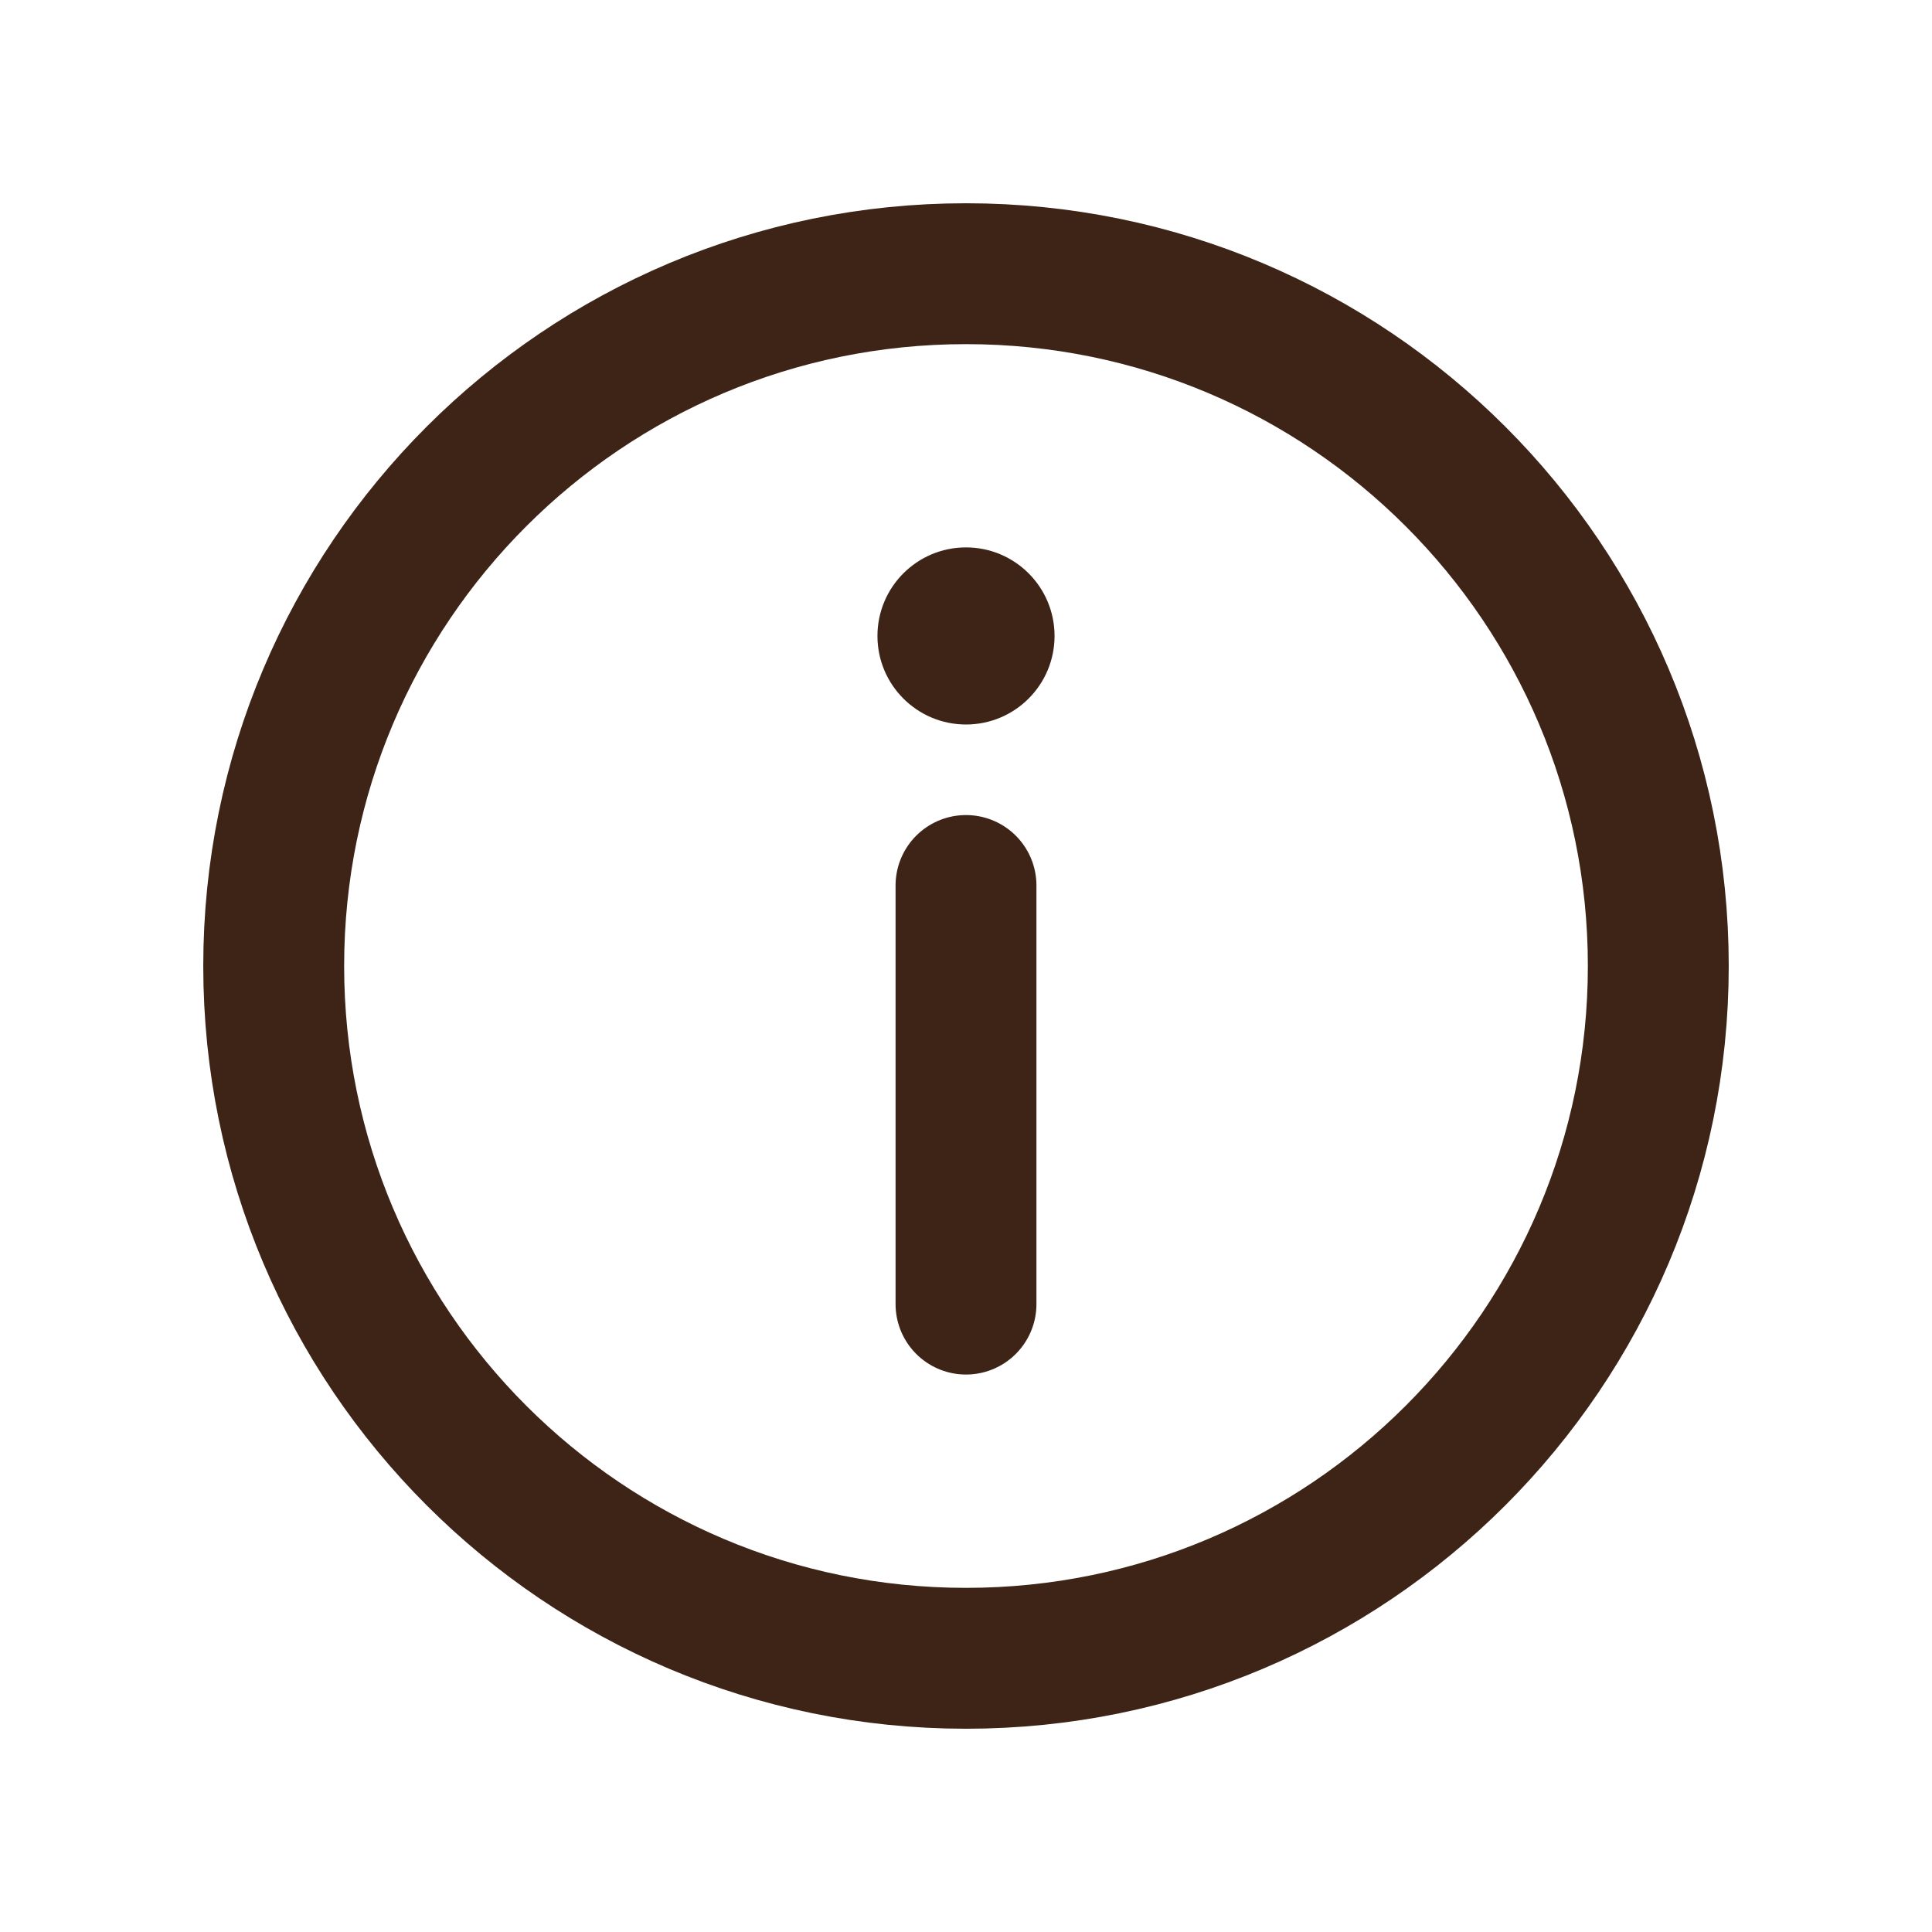
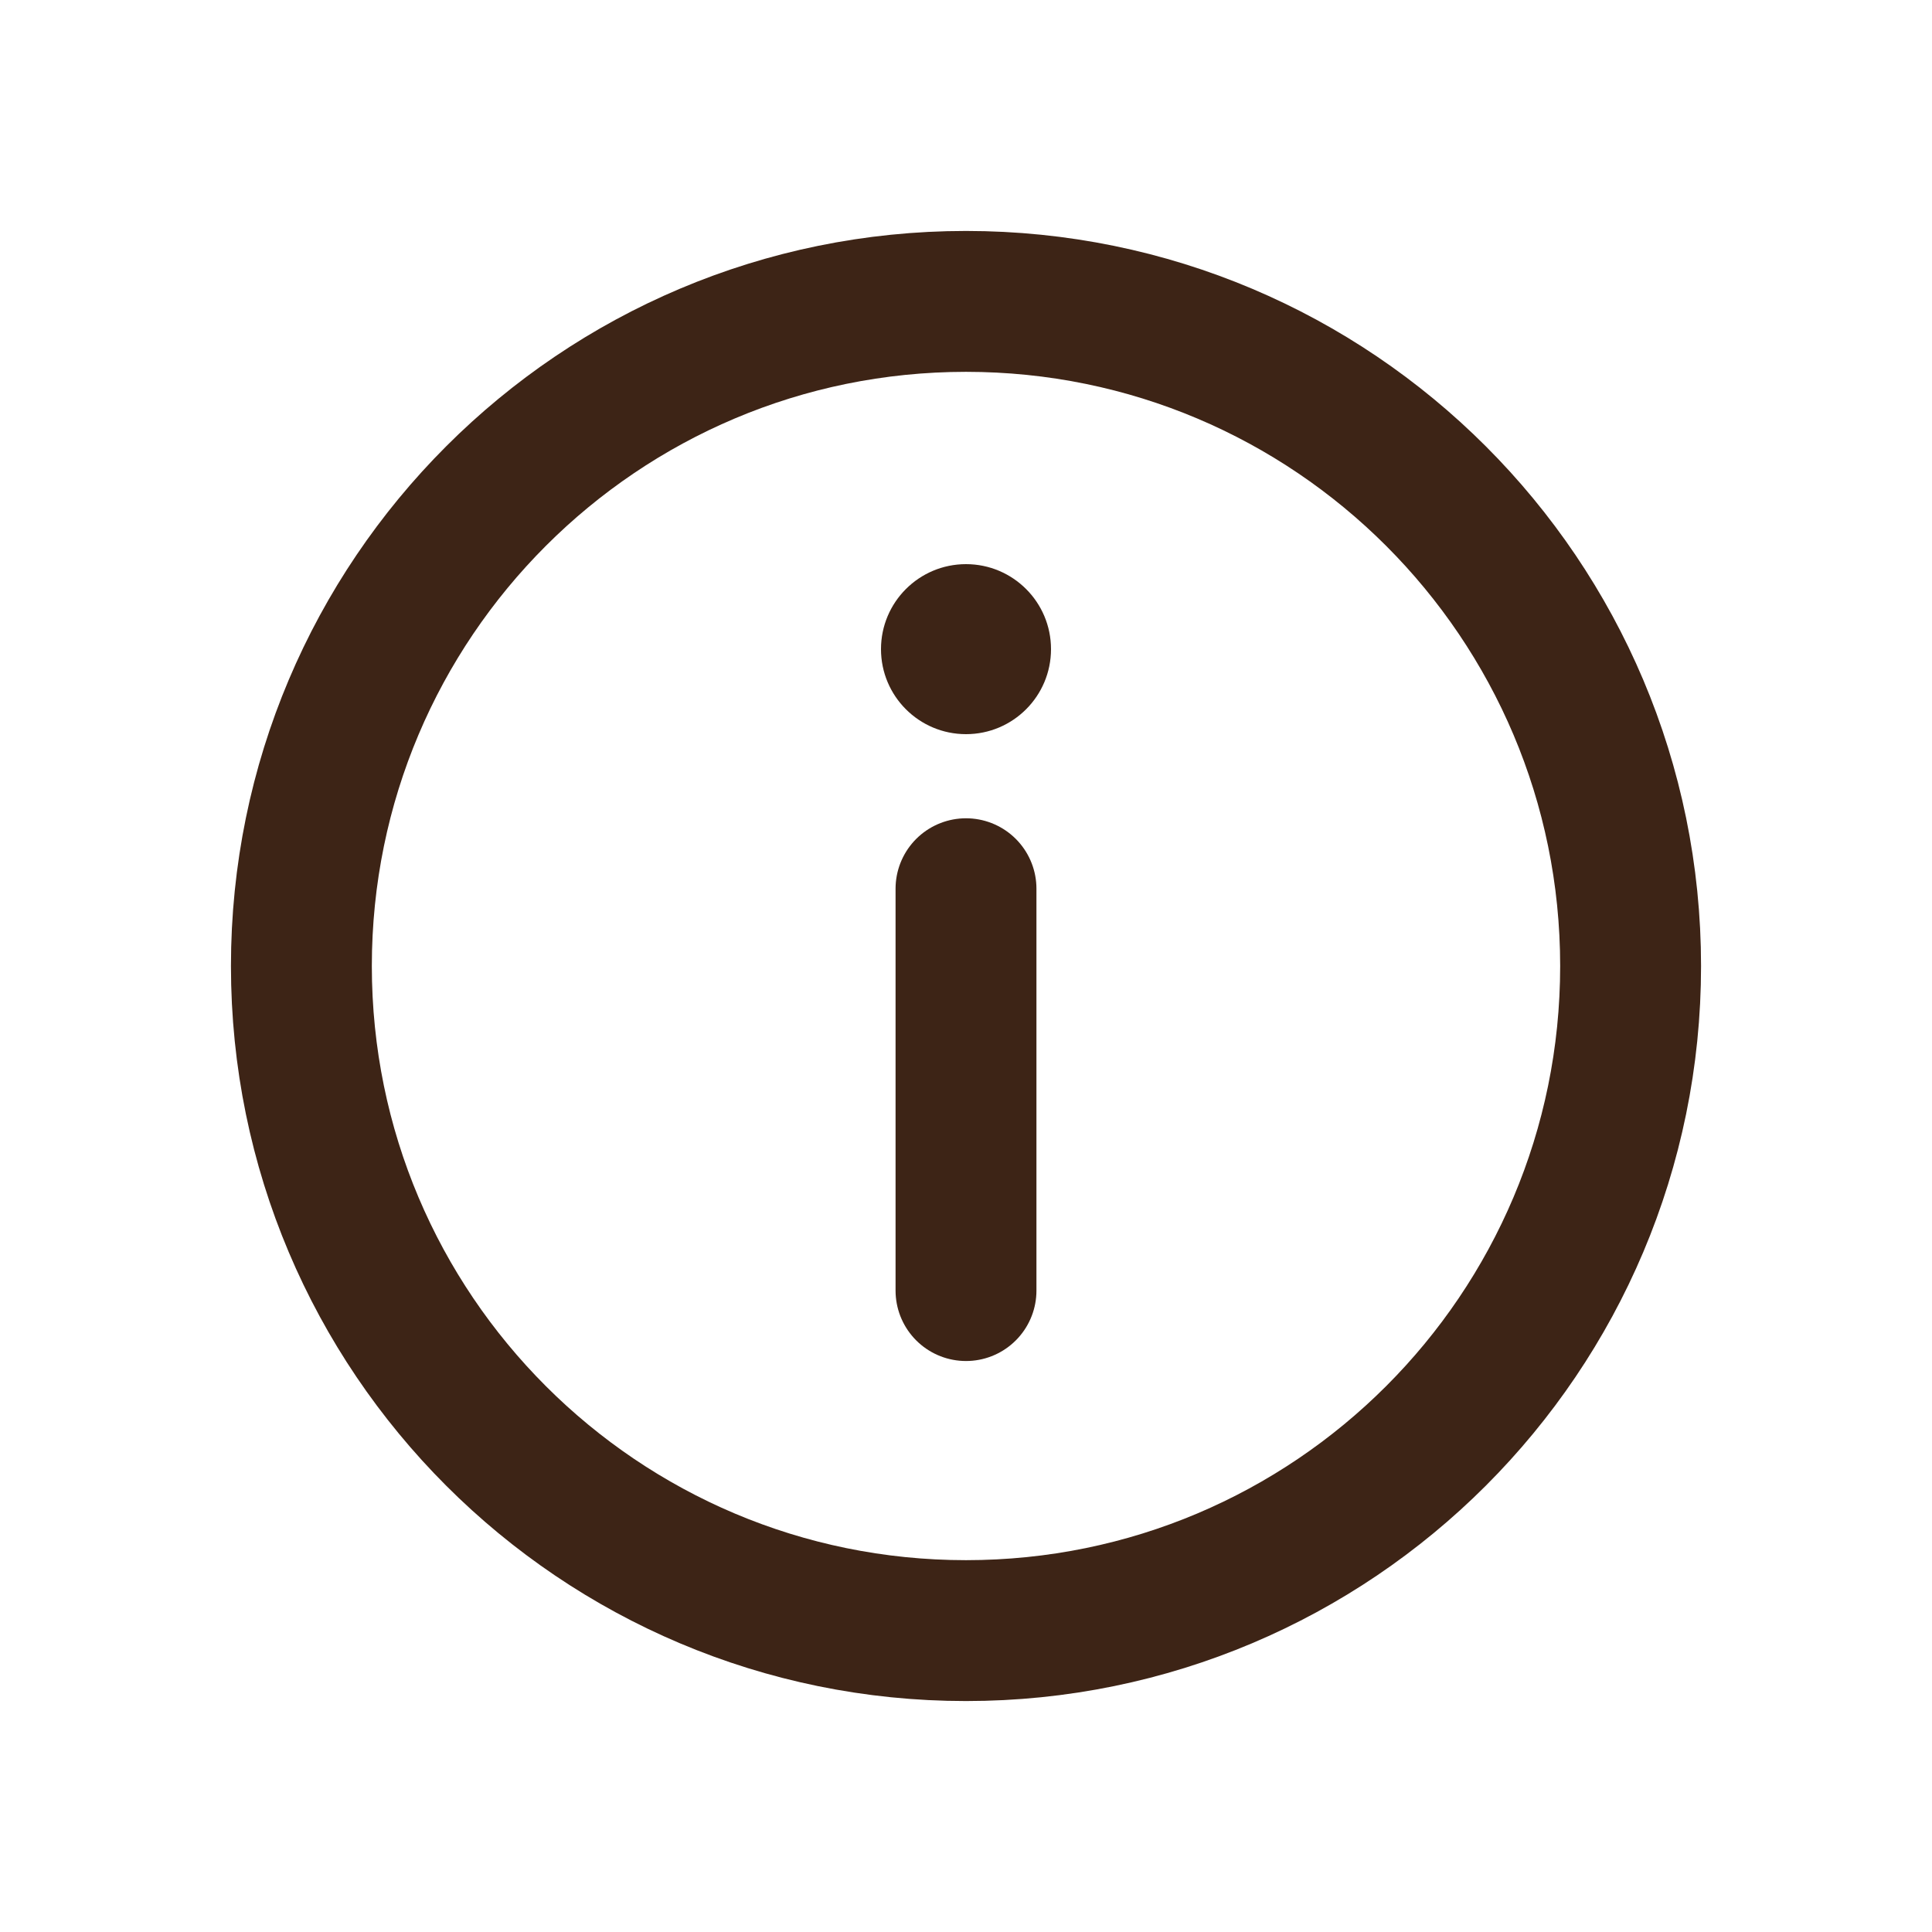
<svg xmlns="http://www.w3.org/2000/svg" viewBox="0 0 24 24" fill="none" stroke="#3D2416" stroke-width="1.75" stroke-linecap="round" stroke-linejoin="round">
-   <circle cx="12" cy="12" r="8.6" />
-   <path d="M12 11v5.2" />
-   <circle cx="12" cy="7.9" r="1.1" fill="#3D2416" stroke="none" />
+   <g data-otico="0.96" transform="translate(12 12) scale(0.96) translate(-12 -12)" stroke-width="1.823">
+     <circle cx="12" cy="12" r="8.6" />
+     <path d="M12 11v5.2" />
+     <circle cx="12" cy="7.9" r="1.1" fill="#3D2416" stroke="none" />
+   </g>
</svg>
